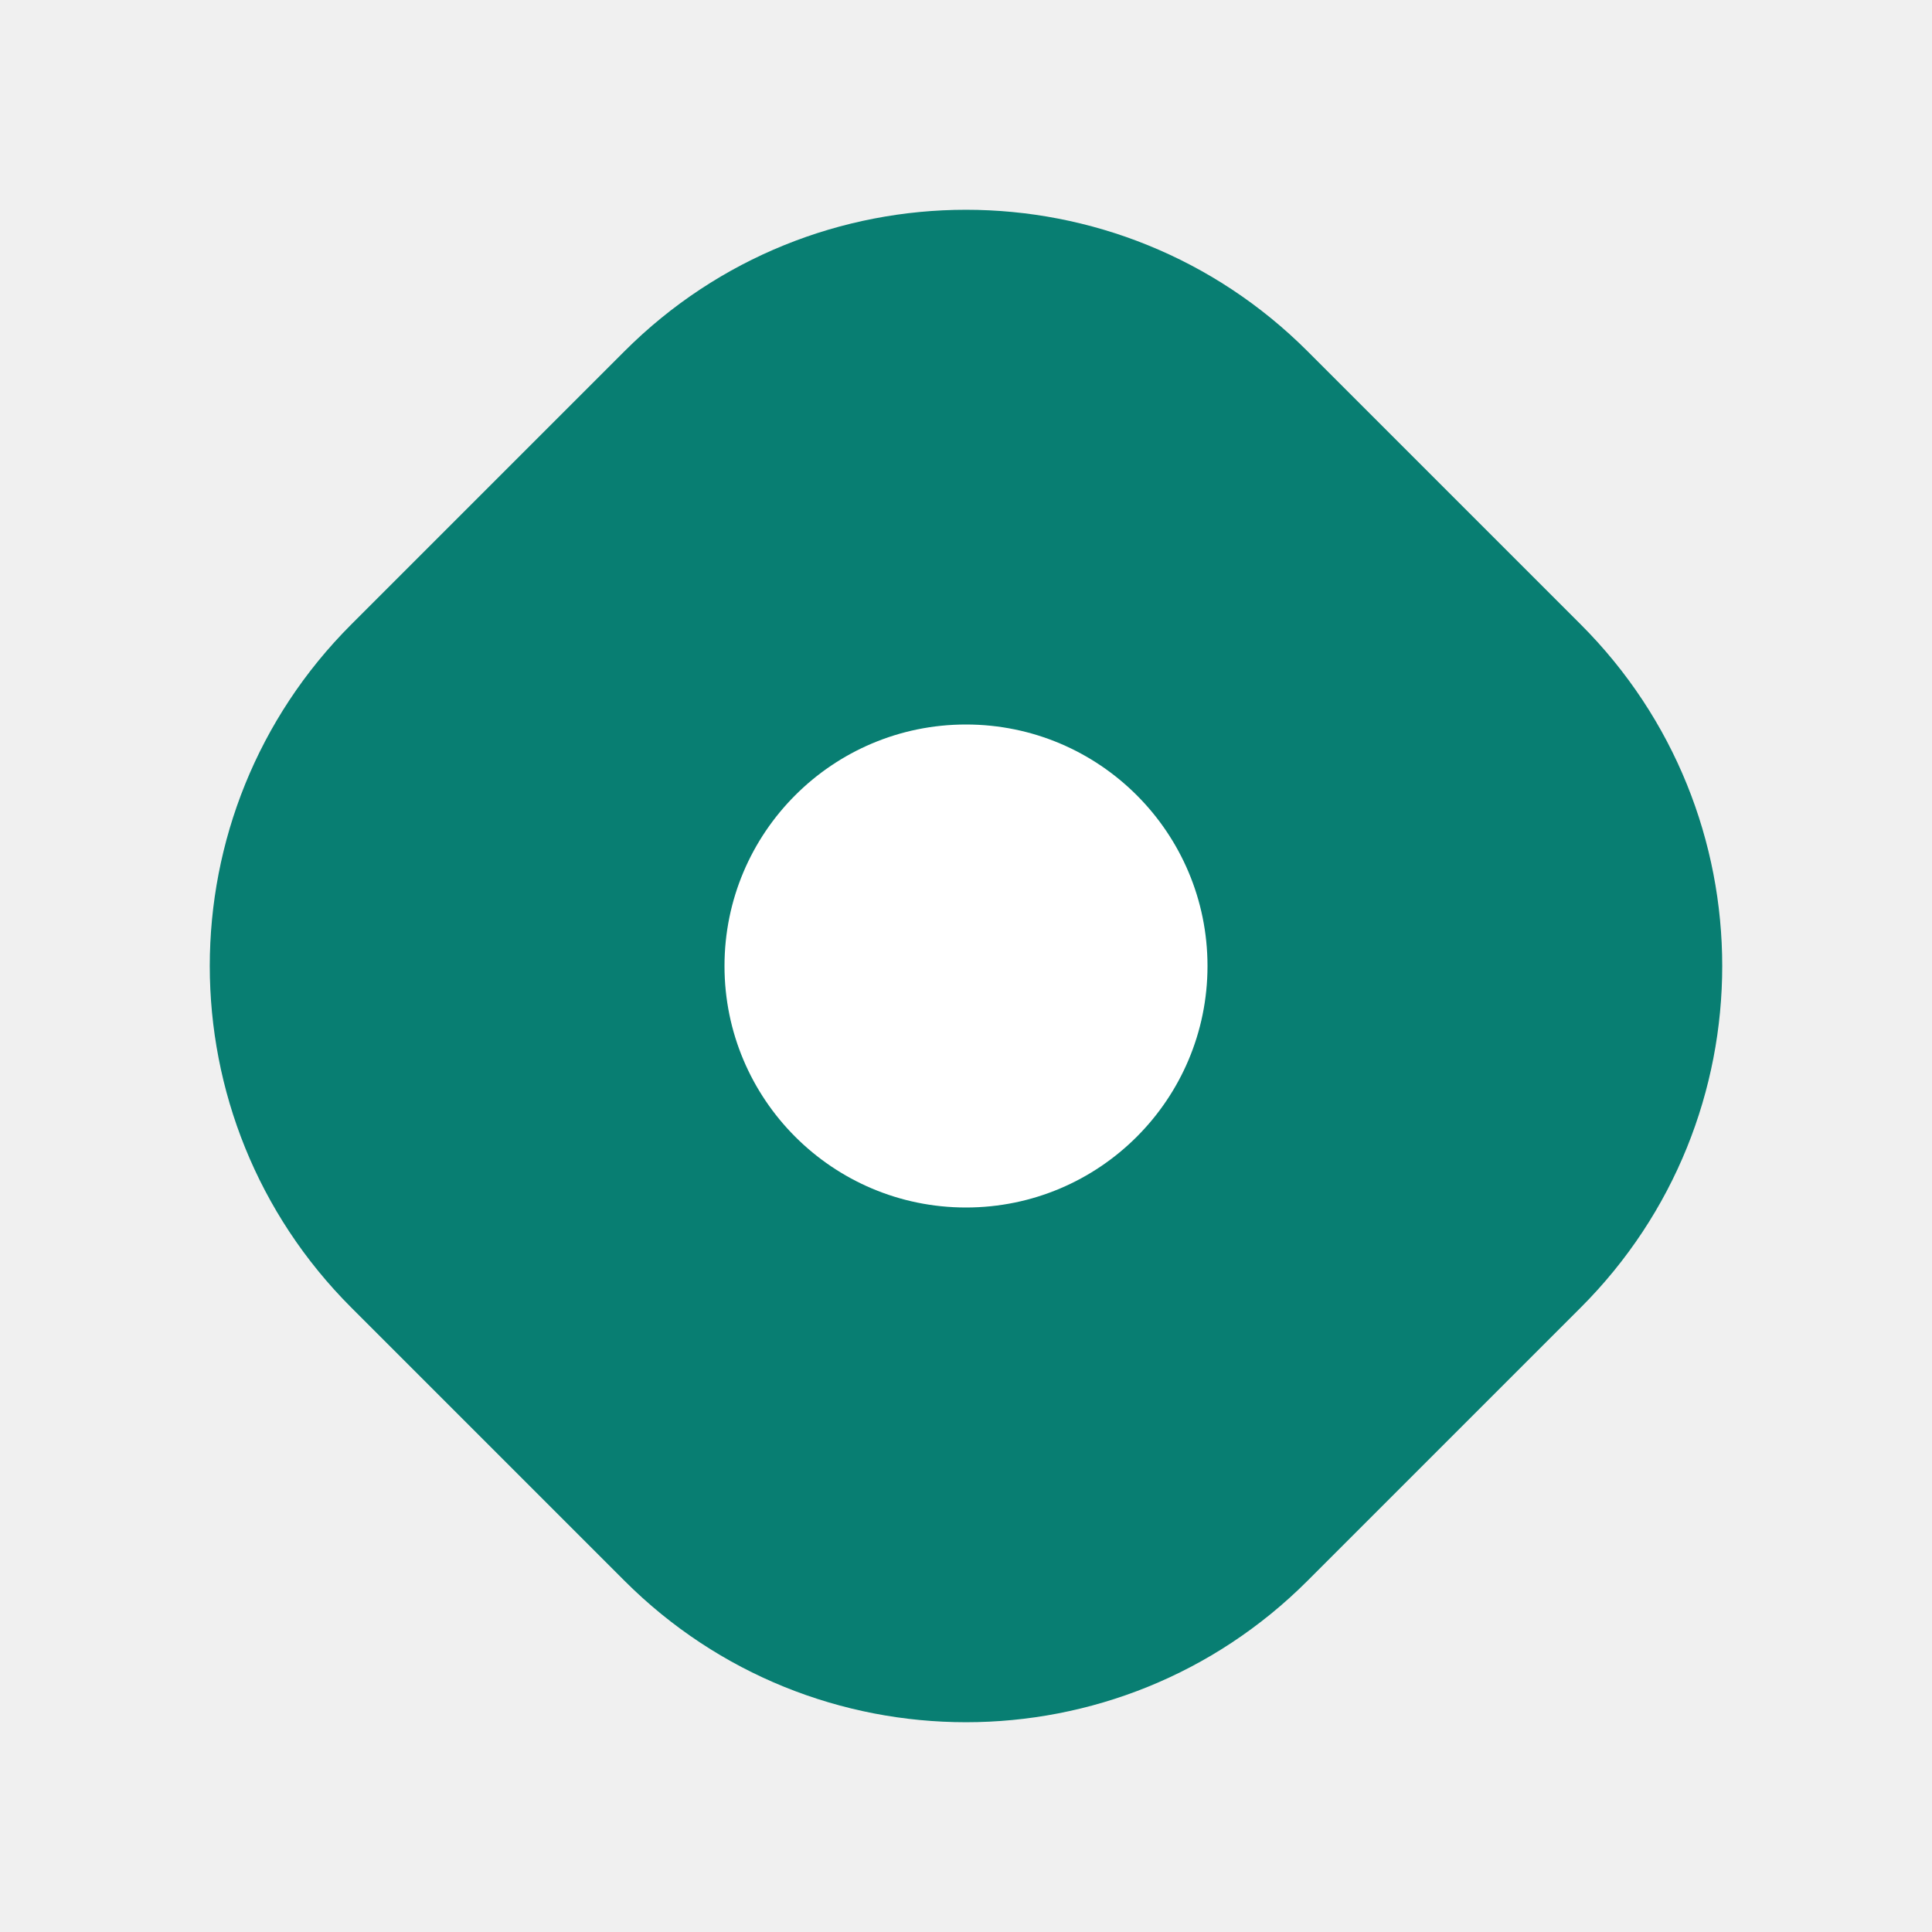
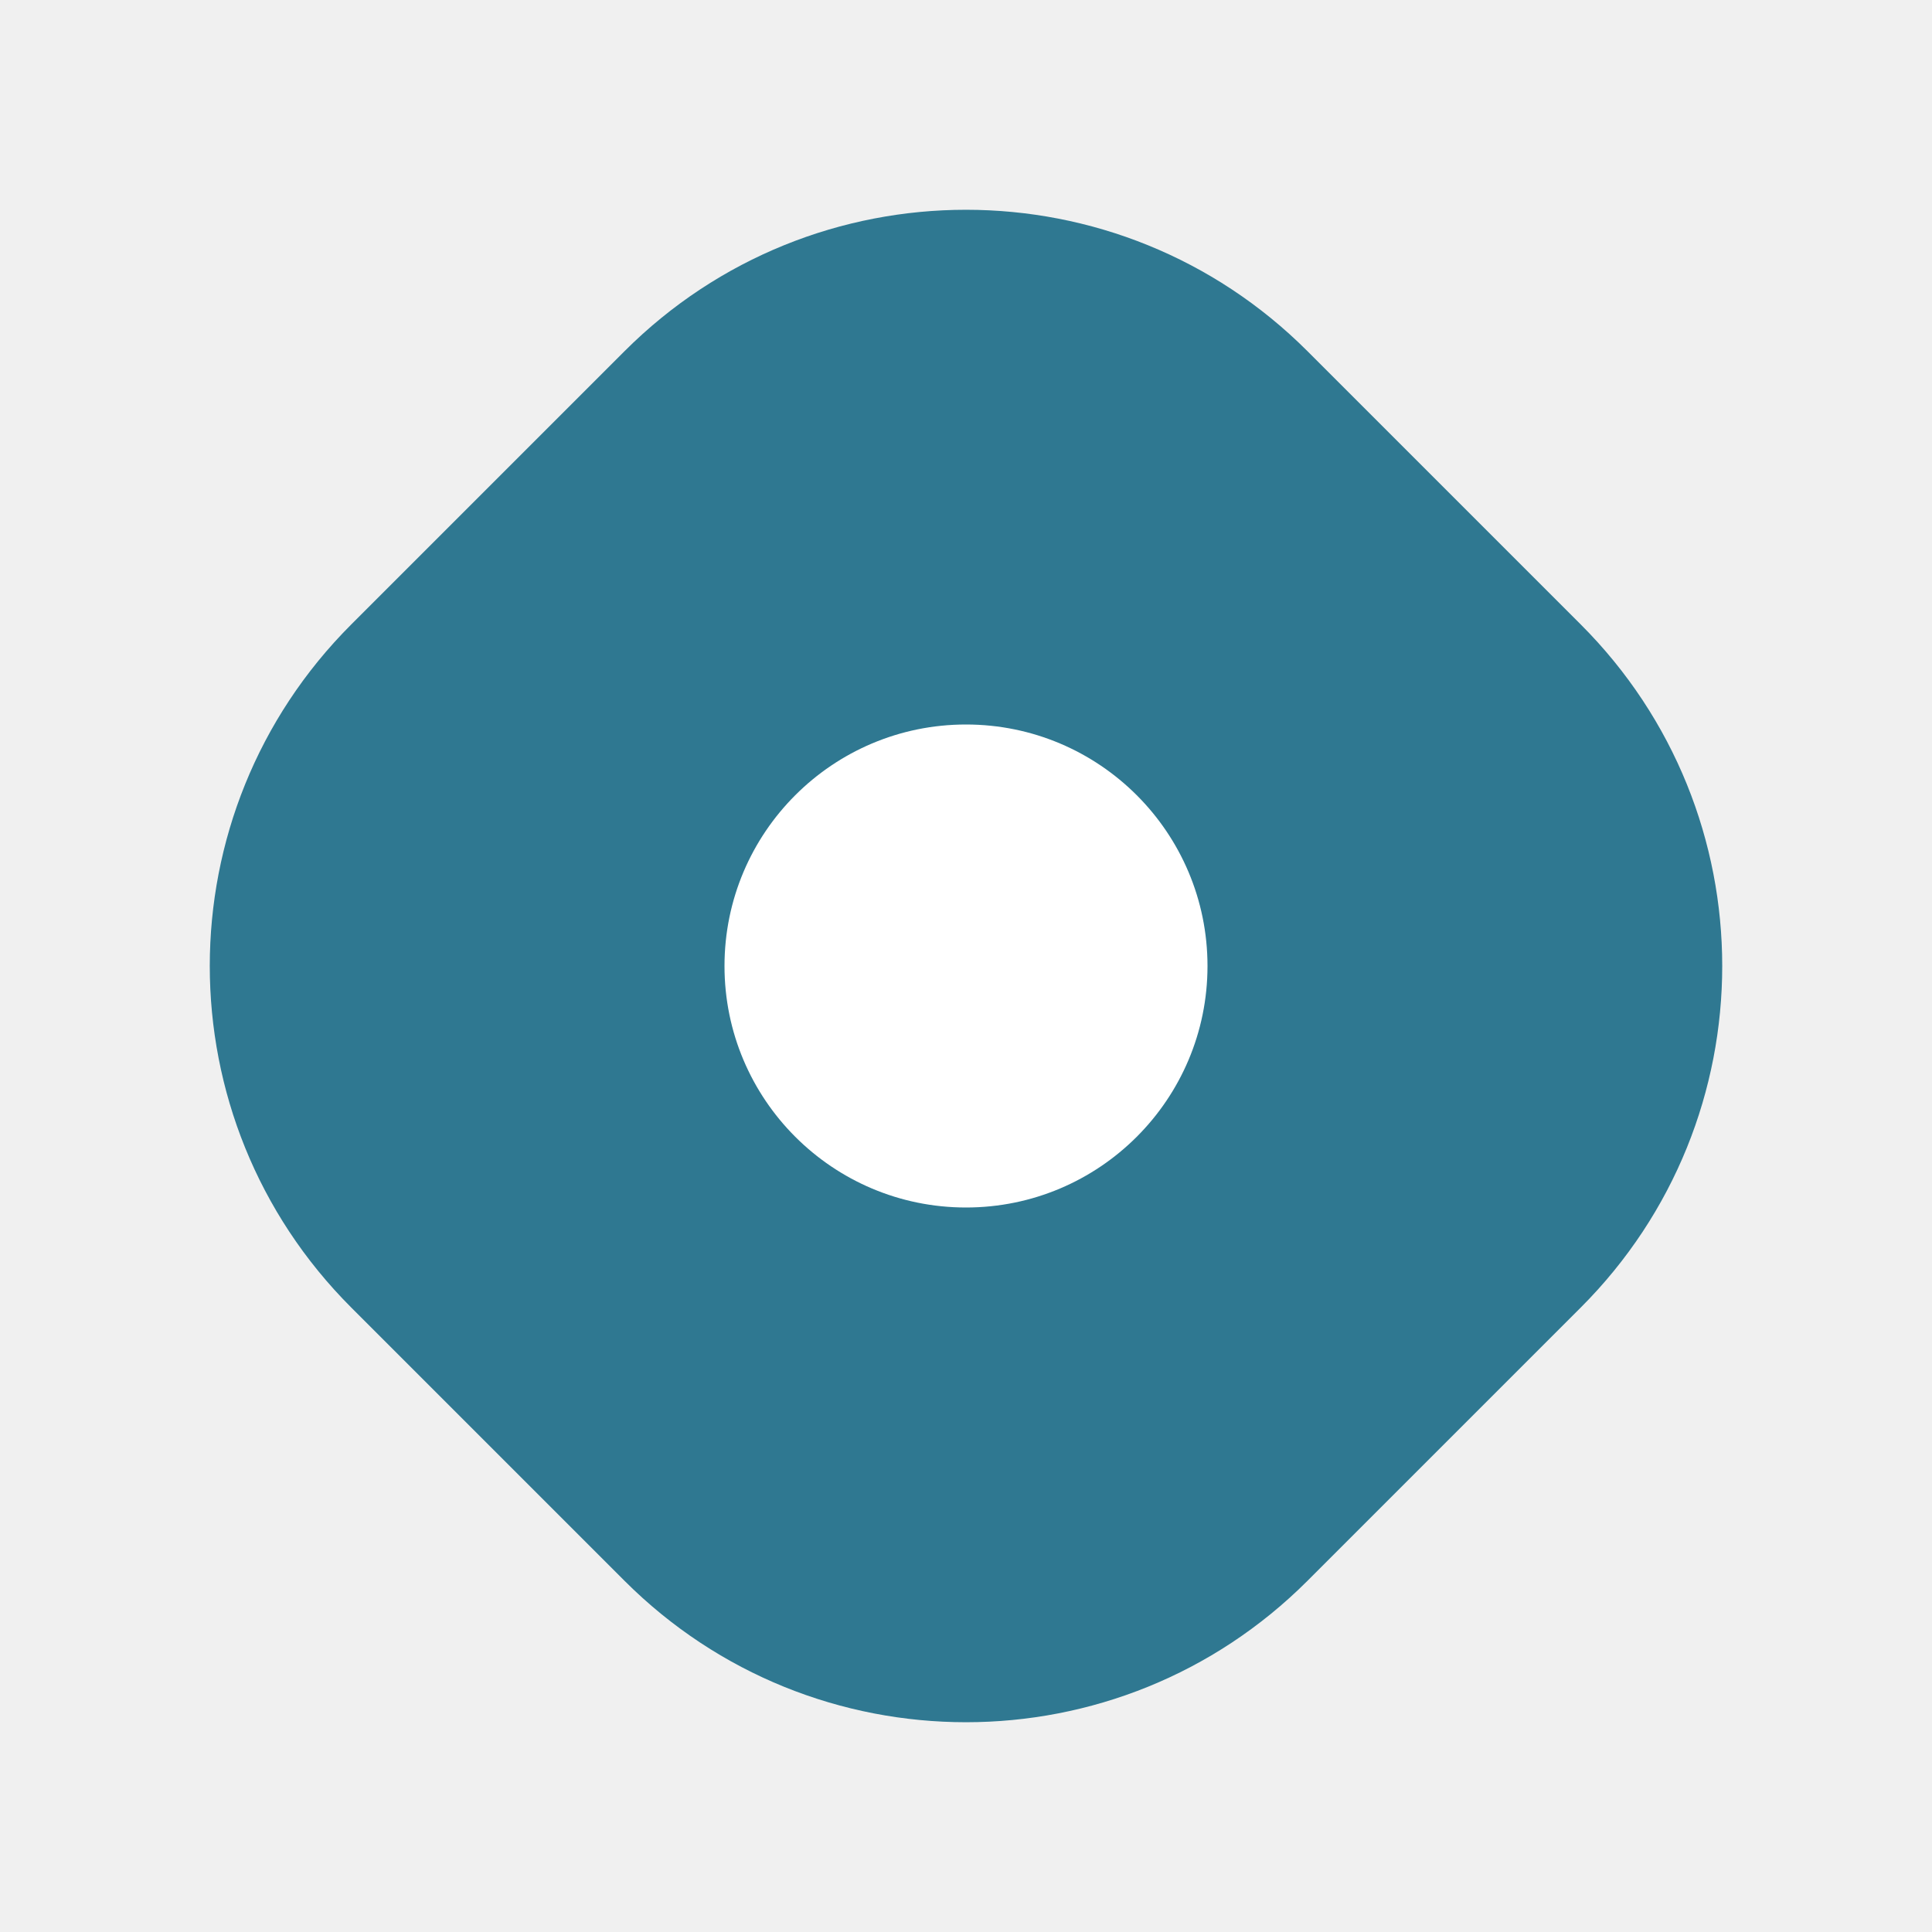
<svg xmlns="http://www.w3.org/2000/svg" width="1024" height="1024" viewBox="-6 -6 40 40">
  <g transform="rotate(45 14 14)">
-     <rect x="0" y="0" width="28" height="28" rx="10" ry="10" fill="#087E72" />
+     <rect x="0" y="0" width="28" height="28" rx="10" ry="10" fill="#2F7891" />
  </g>
  <circle cx="14" cy="14" r="5" fill="#FFFFFF" />
</svg>
